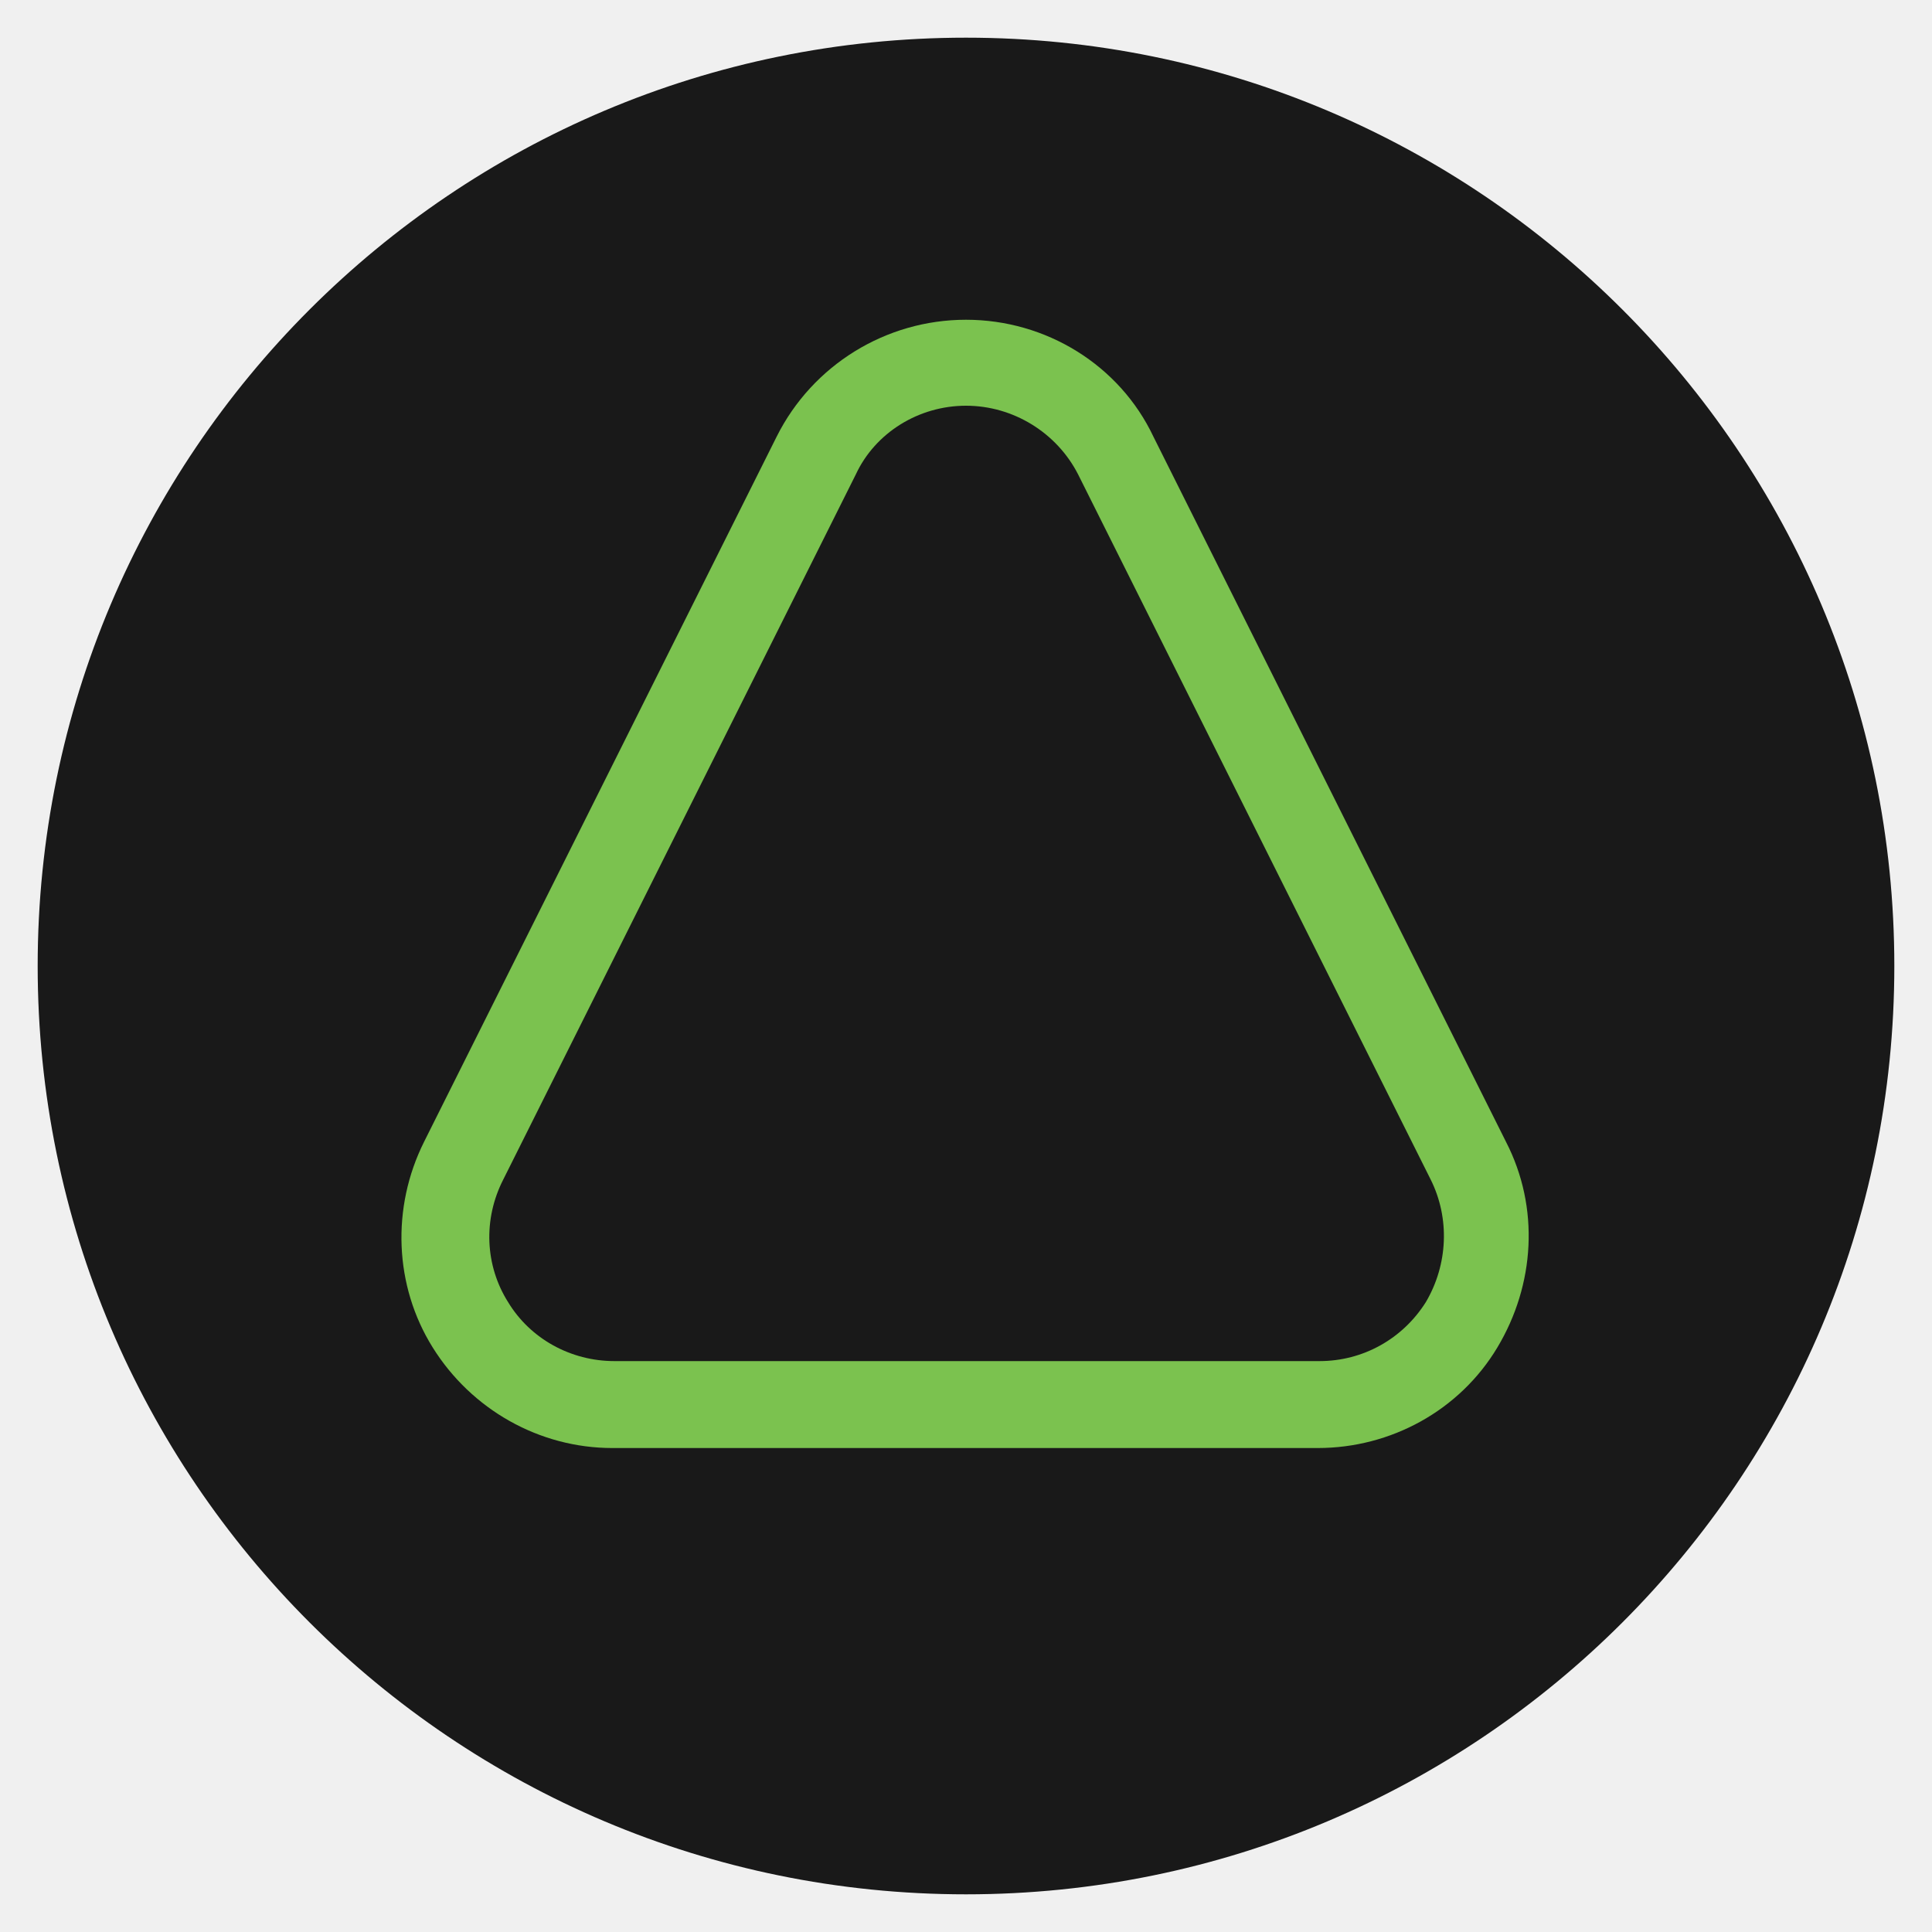
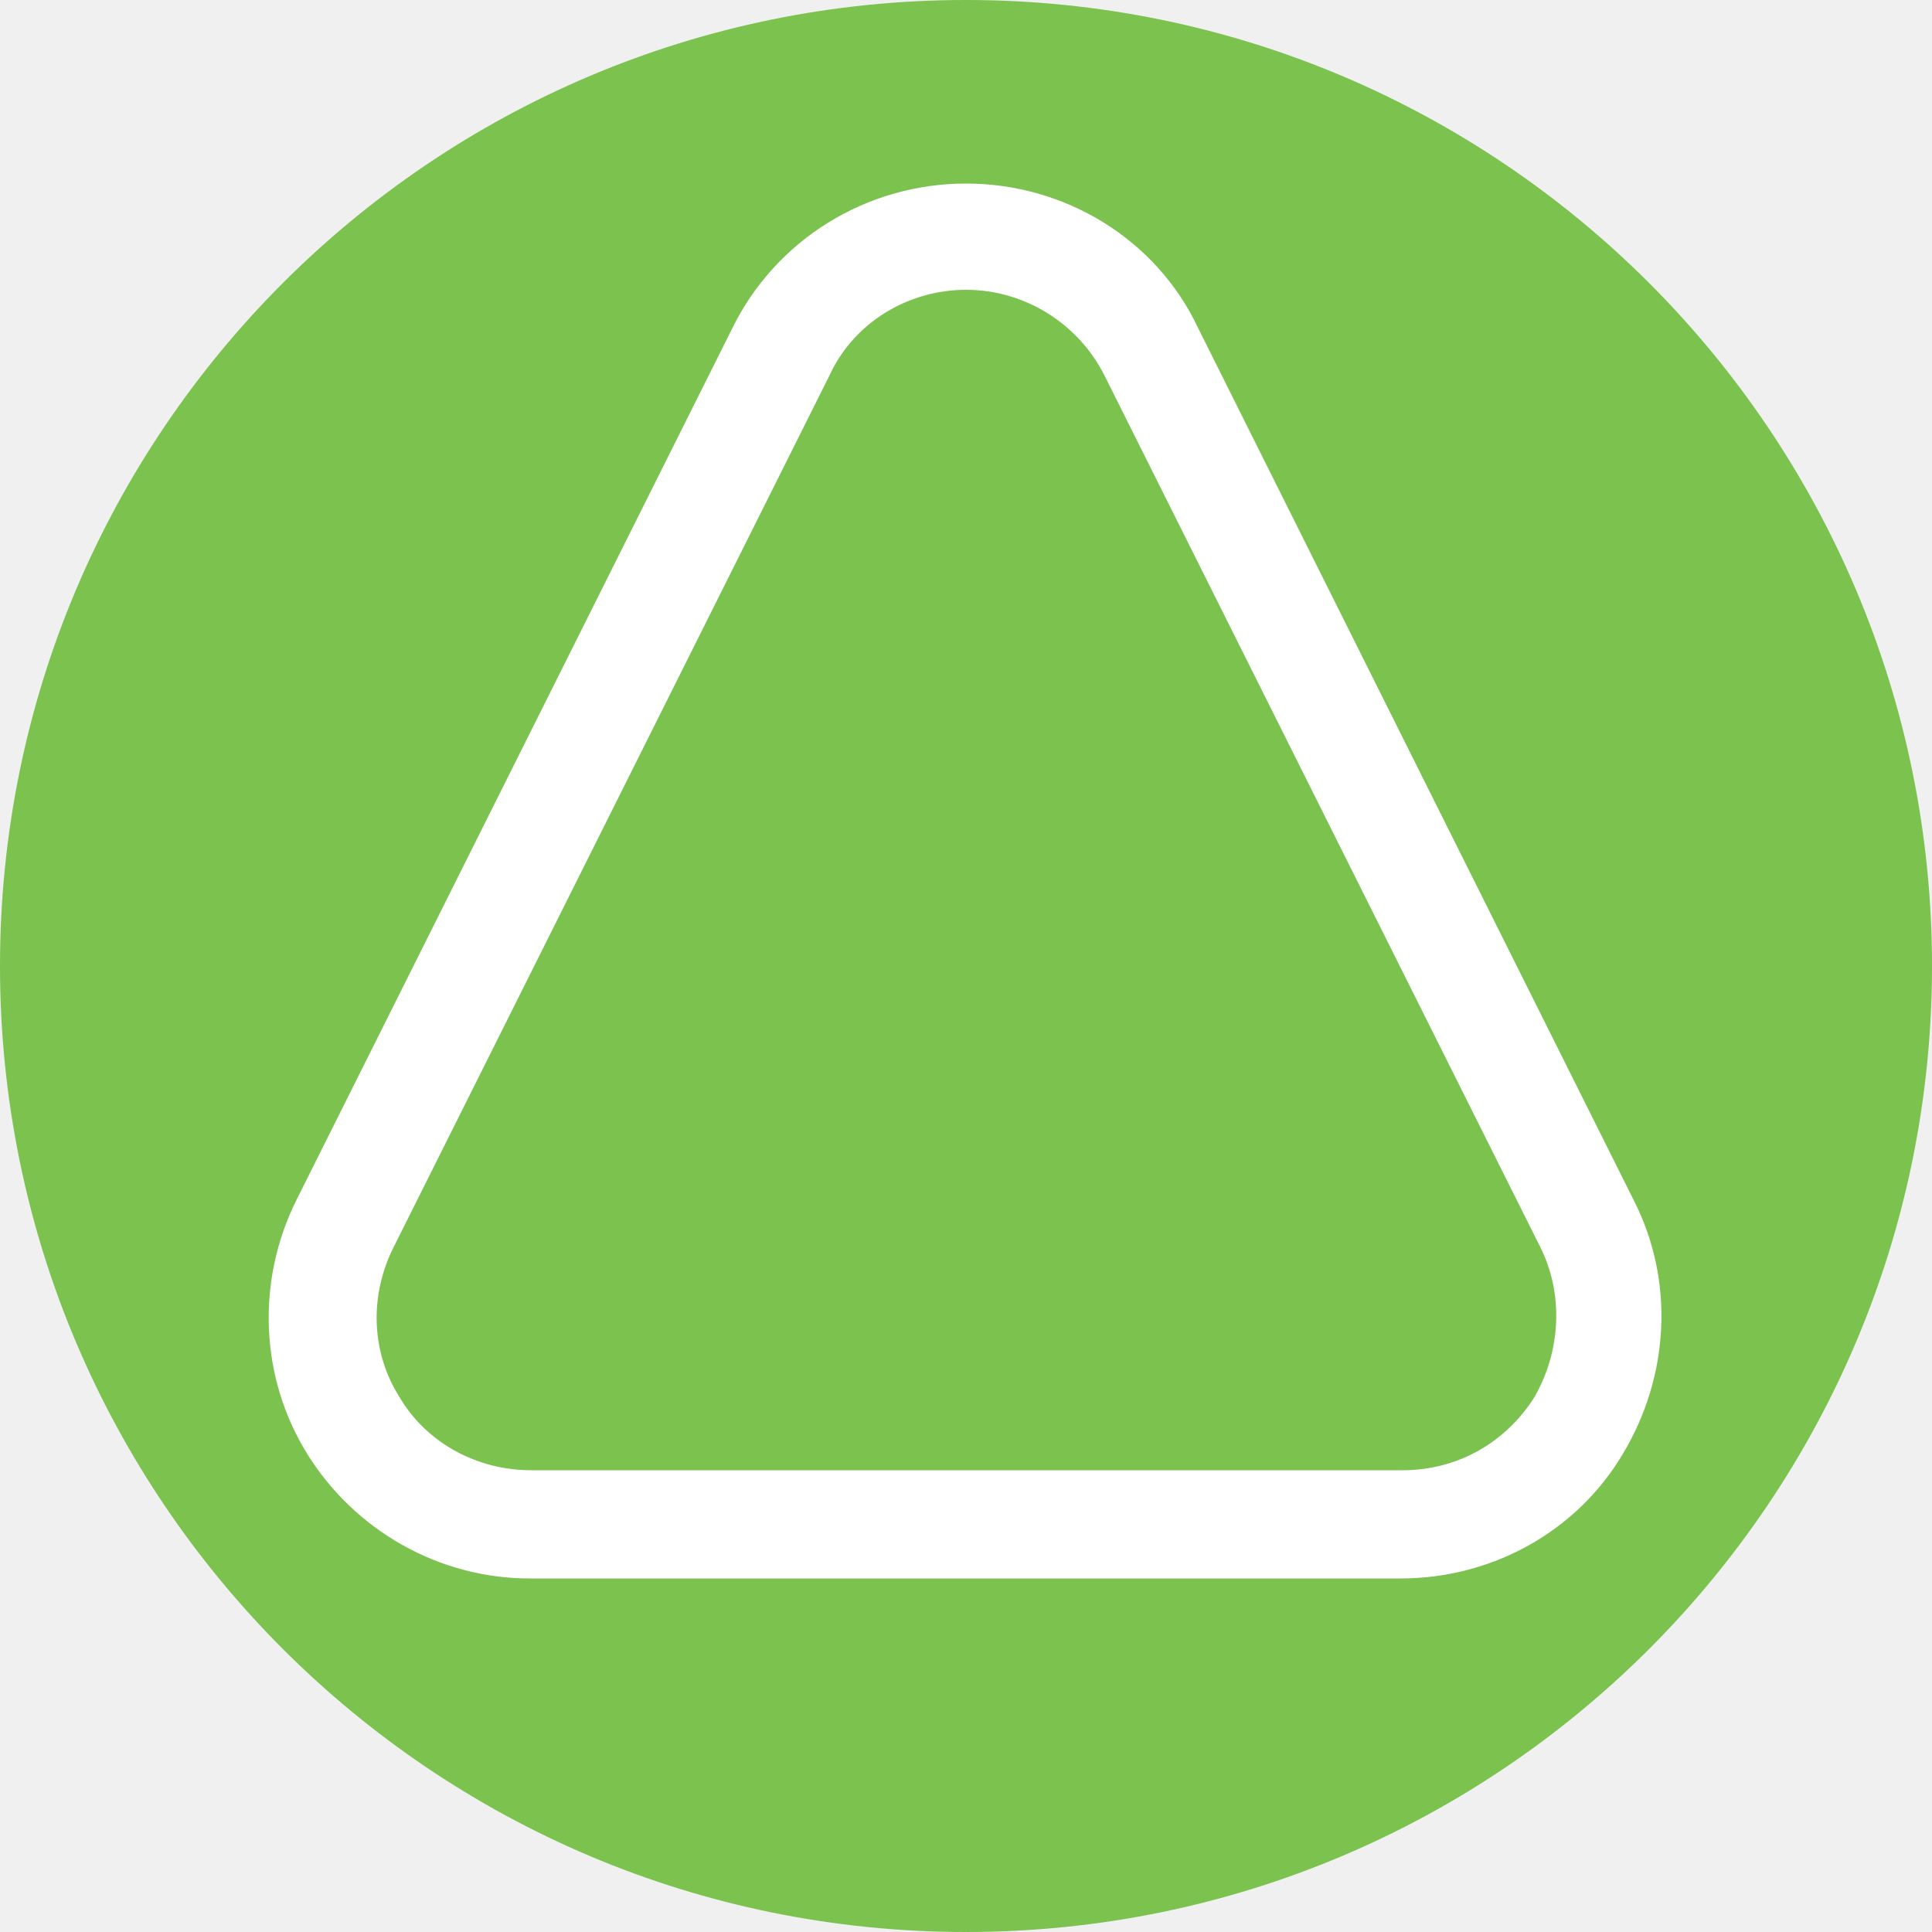
<svg xmlns="http://www.w3.org/2000/svg" version="1.1" id="Layer_1" x="0px" y="0px" viewBox="0 0 200 200" style="enable-background:new 0 0 200 200;" xml:space="preserve">
  <style type="text/css">
- 	.st0{fill-rule:evenodd;clip-rule:evenodd;fill:#191919;}
- 	.st1{fill:#7BC24F;}
+ 	.st0{fill-rule:evenodd;clip-rule:evenodd;fill:#7BC24F;}
+ 	.st1{fill:#FFFFFF;}
</style>
-   <circle class="st0" cx="100" cy="100" r="96.1" />
+   <circle class="st0" cx="100" cy="100" r="100" />
  <g id="surface1">
-     <path class="st1" d="M100,42c4.9,0,9.4,2.8,11.6,7.1l36.5,73c2,4,1.8,8.8-0.5,12.7c-2.4,3.8-6.5,6.1-11,6.1h-73   c-4.5,0-8.7-2.3-11-6.1c-2.4-3.8-2.6-8.6-0.5-12.7l36.5-73C90.6,44.8,95.1,42,100,42 M100,33.1c-8.3,0-15.9,4.7-19.6,12.1l-36.5,73   c-3.4,6.8-3.1,14.9,0.9,21.3c4,6.4,11,10.4,18.6,10.4h73c7.6,0,14.7-3.9,18.6-10.4s4.4-14.5,0.9-21.3l-36.5-73   C115.9,37.8,108.3,33.1,100,33.1z" />
+     <path class="st1" d="M100,30c6.1,0,11.6,3.5,14.3,8.8l45.1,90.2c2.5,4.9,2.2,10.9-0.6,15.7c-3,4.7-8,7.5-13.6,7.5H55   c-5.6,0-10.8-2.8-13.6-7.5c-3-4.7-3.2-10.6-0.6-15.7l45.1-90.2C88.4,33.4,94,30,100,30 M100,19c-10.3,0-19.7,5.8-24.2,15   l-45.1,90.2c-4.2,8.4-3.8,18.4,1.1,26.3s13.6,12.9,23,12.9H145c9.4,0,18.2-4.8,23-12.9c4.8-8,5.4-17.9,1.1-26.3L124,33.9   C119.7,24.8,110.3,19,100,19z" />
  </g>
</svg>
